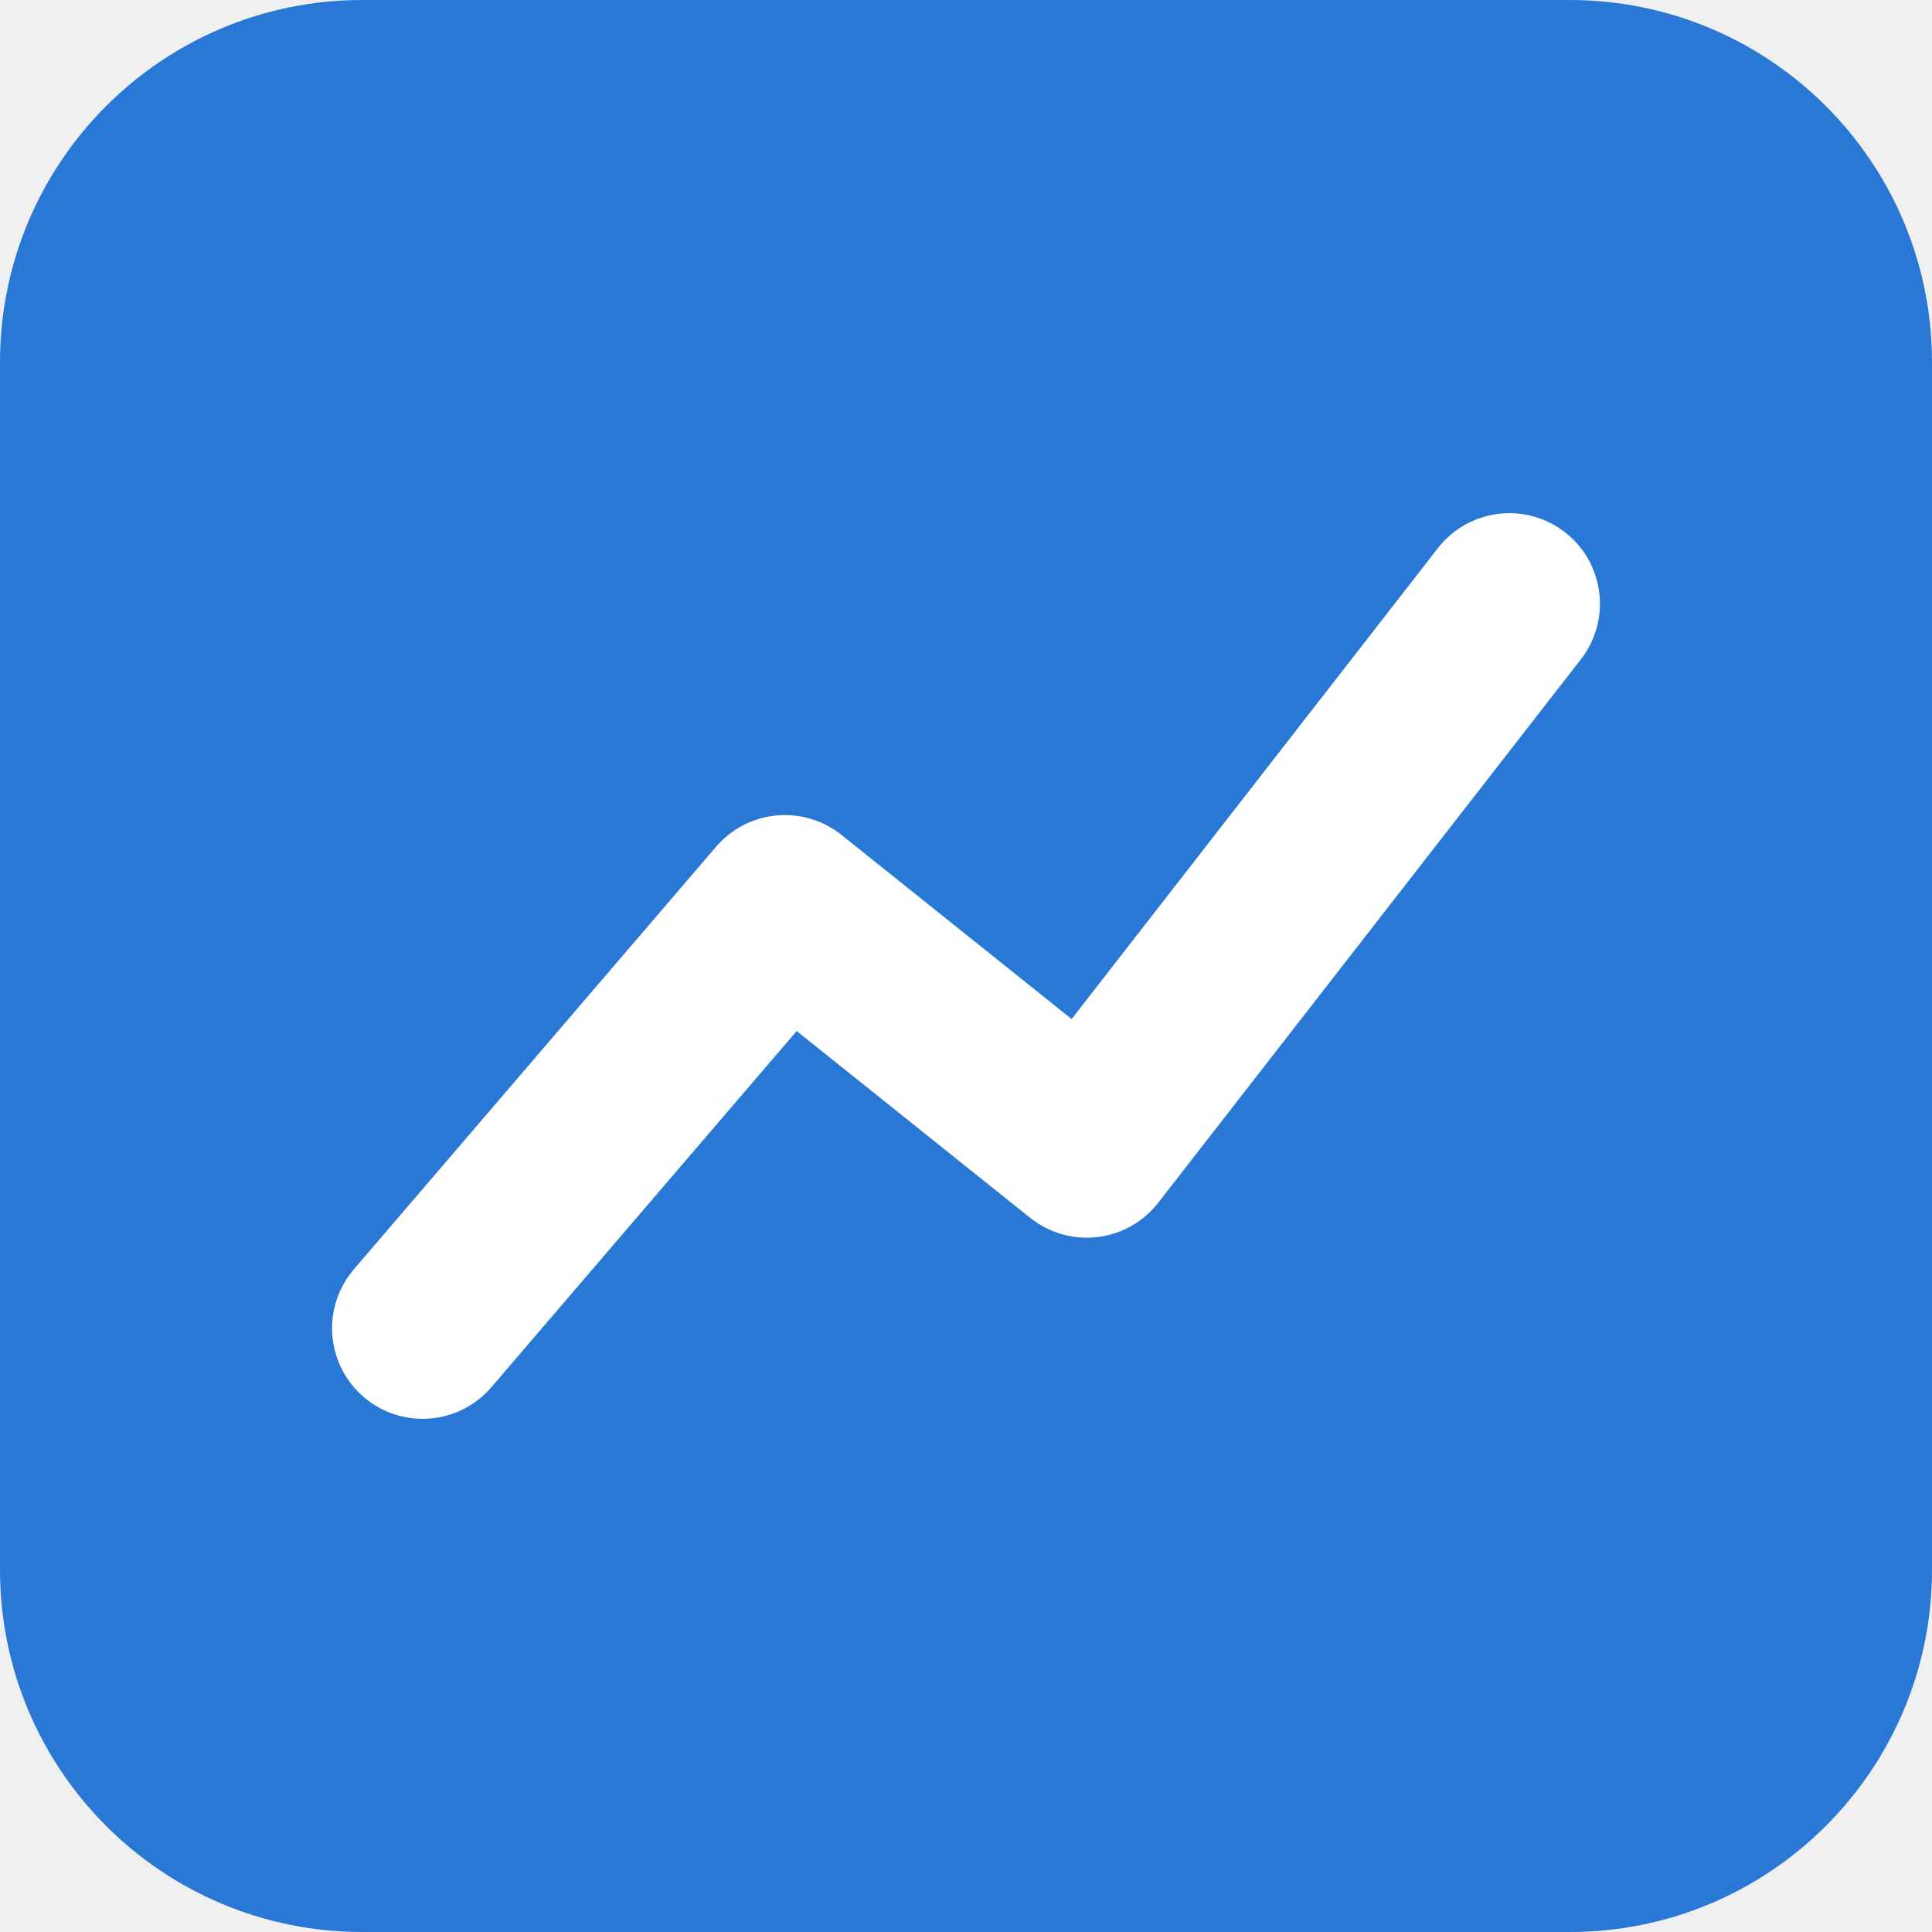
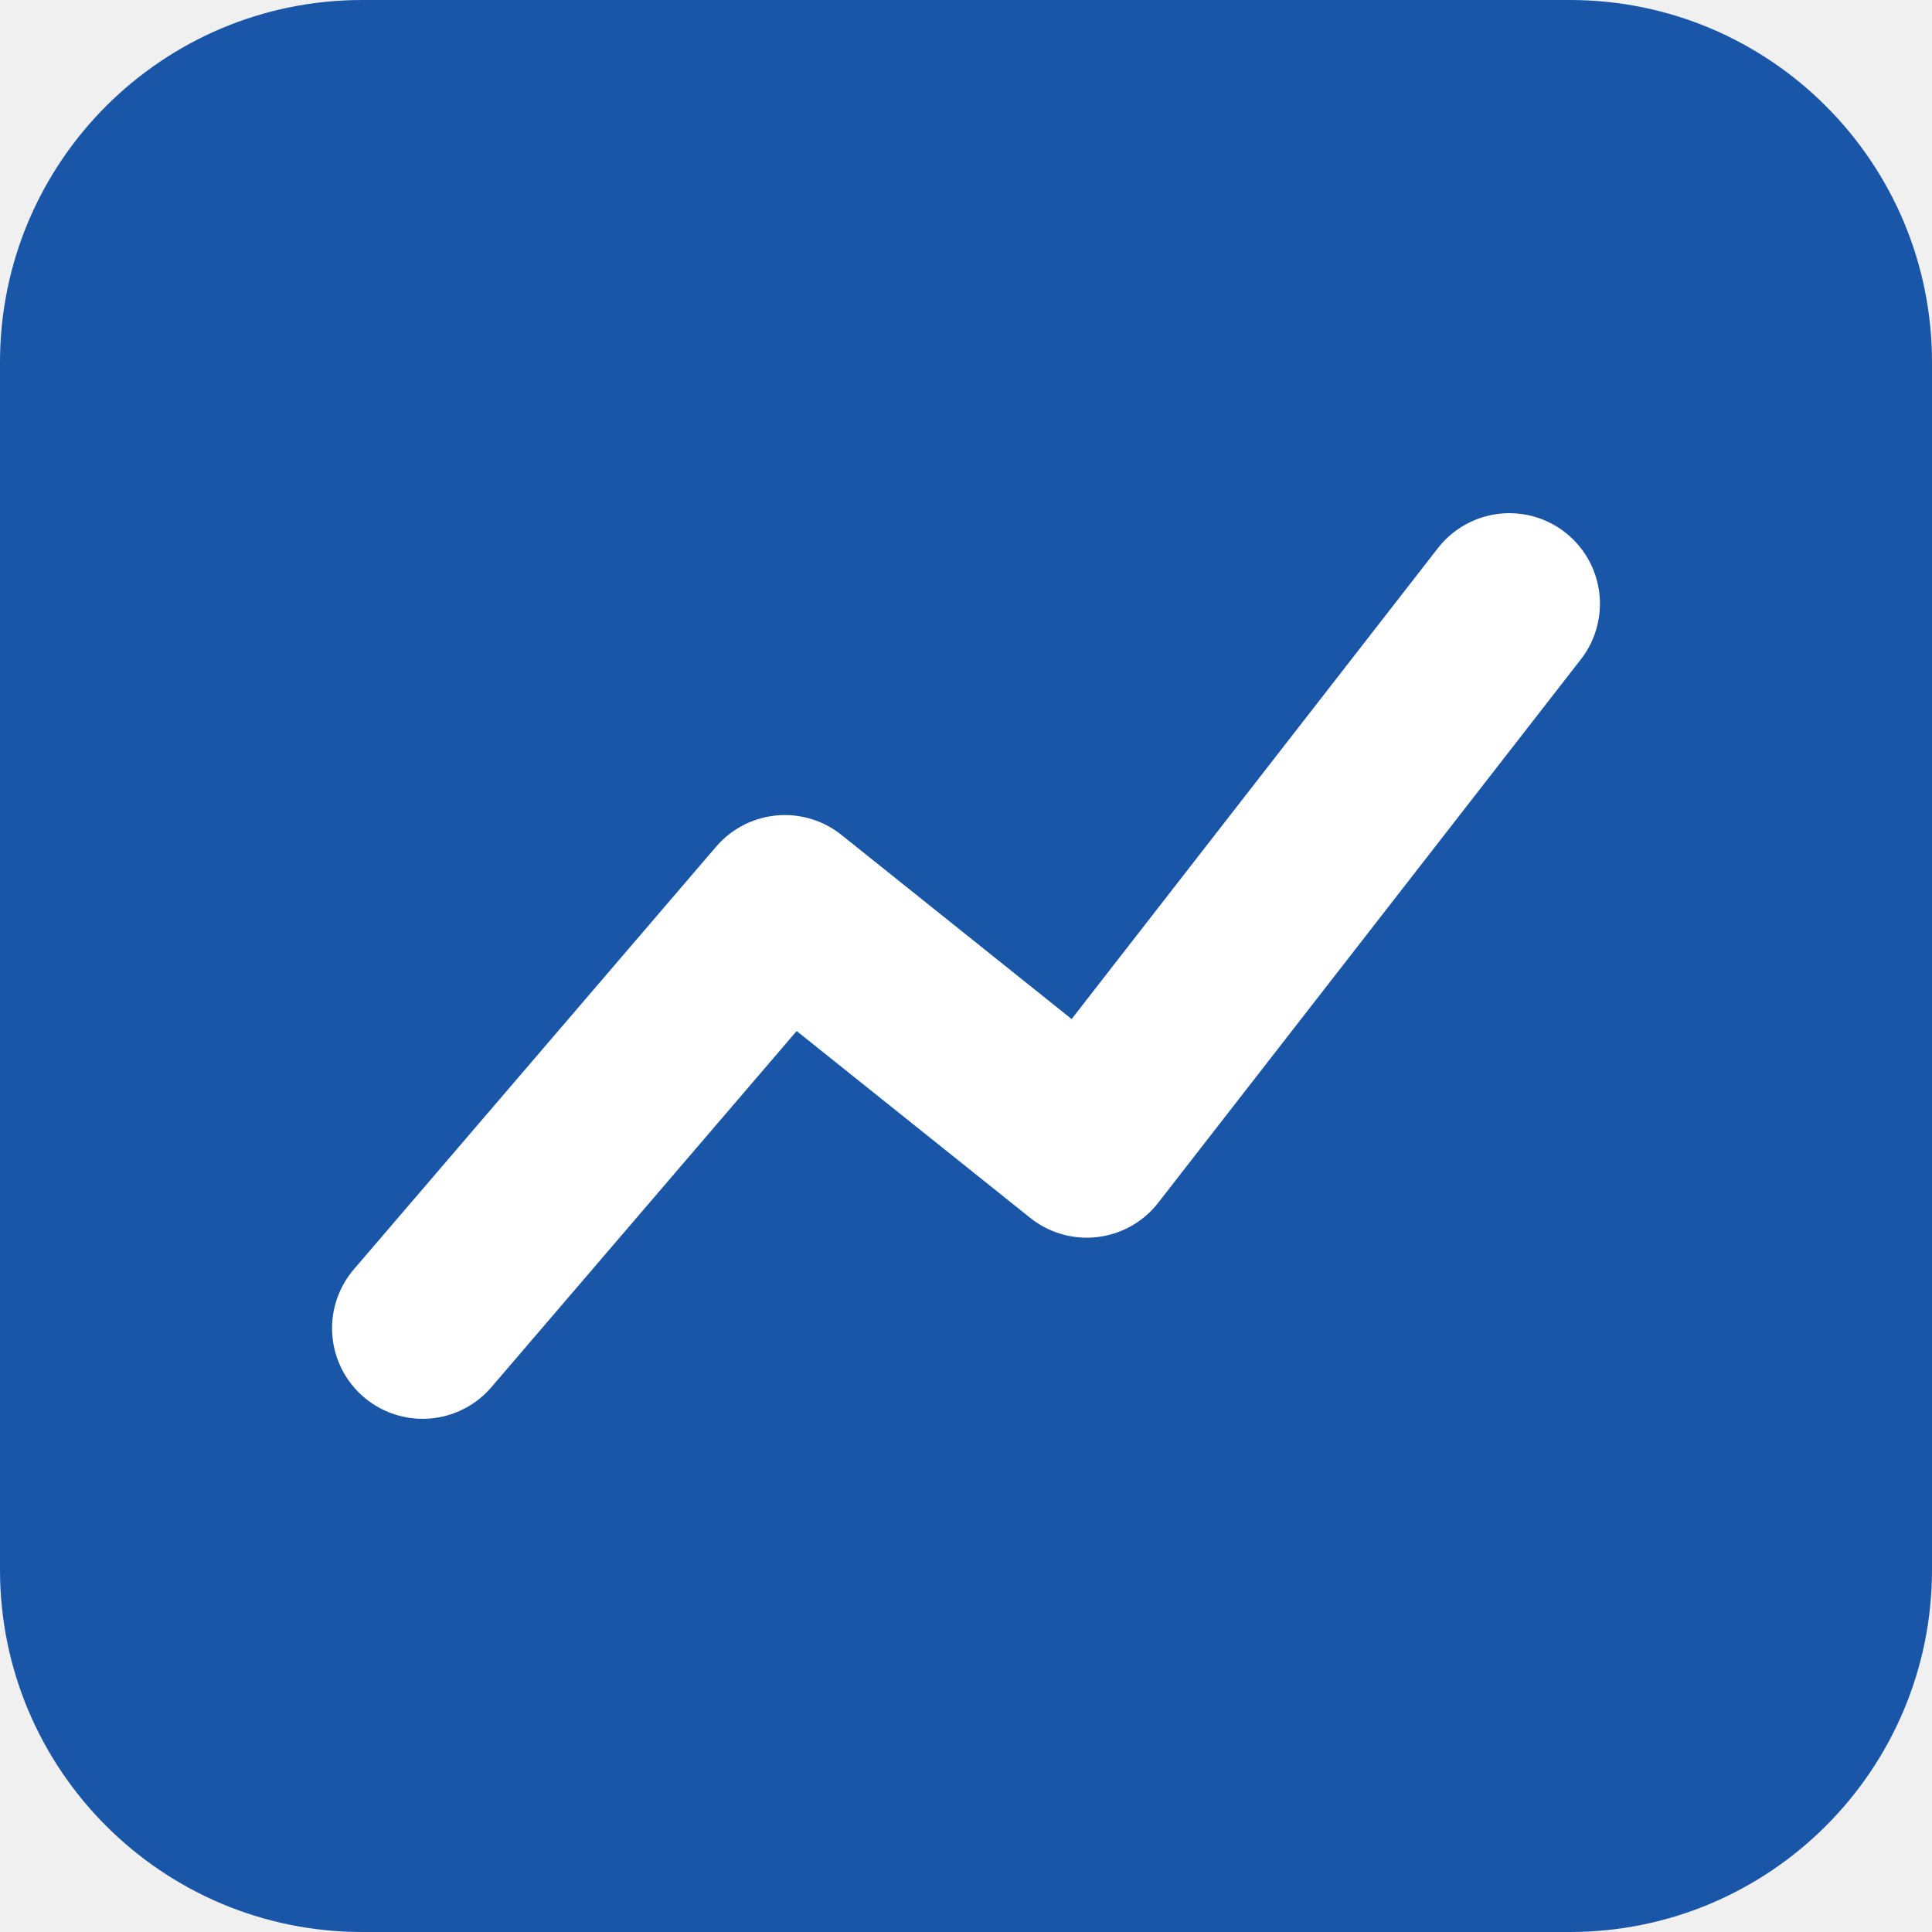
<svg xmlns="http://www.w3.org/2000/svg" viewBox="0 0 32 32">
-   <rect width="32" height="32" rx="6" fill="#2a78d6" />
+   <rect width="32" height="32" rx="6" fill="#1a56a8" />
  <path d="M7 22l6-7 5 4 7-9" fill="none" stroke="#fff" stroke-width="3" stroke-linecap="round" stroke-linejoin="round" />
</svg>
